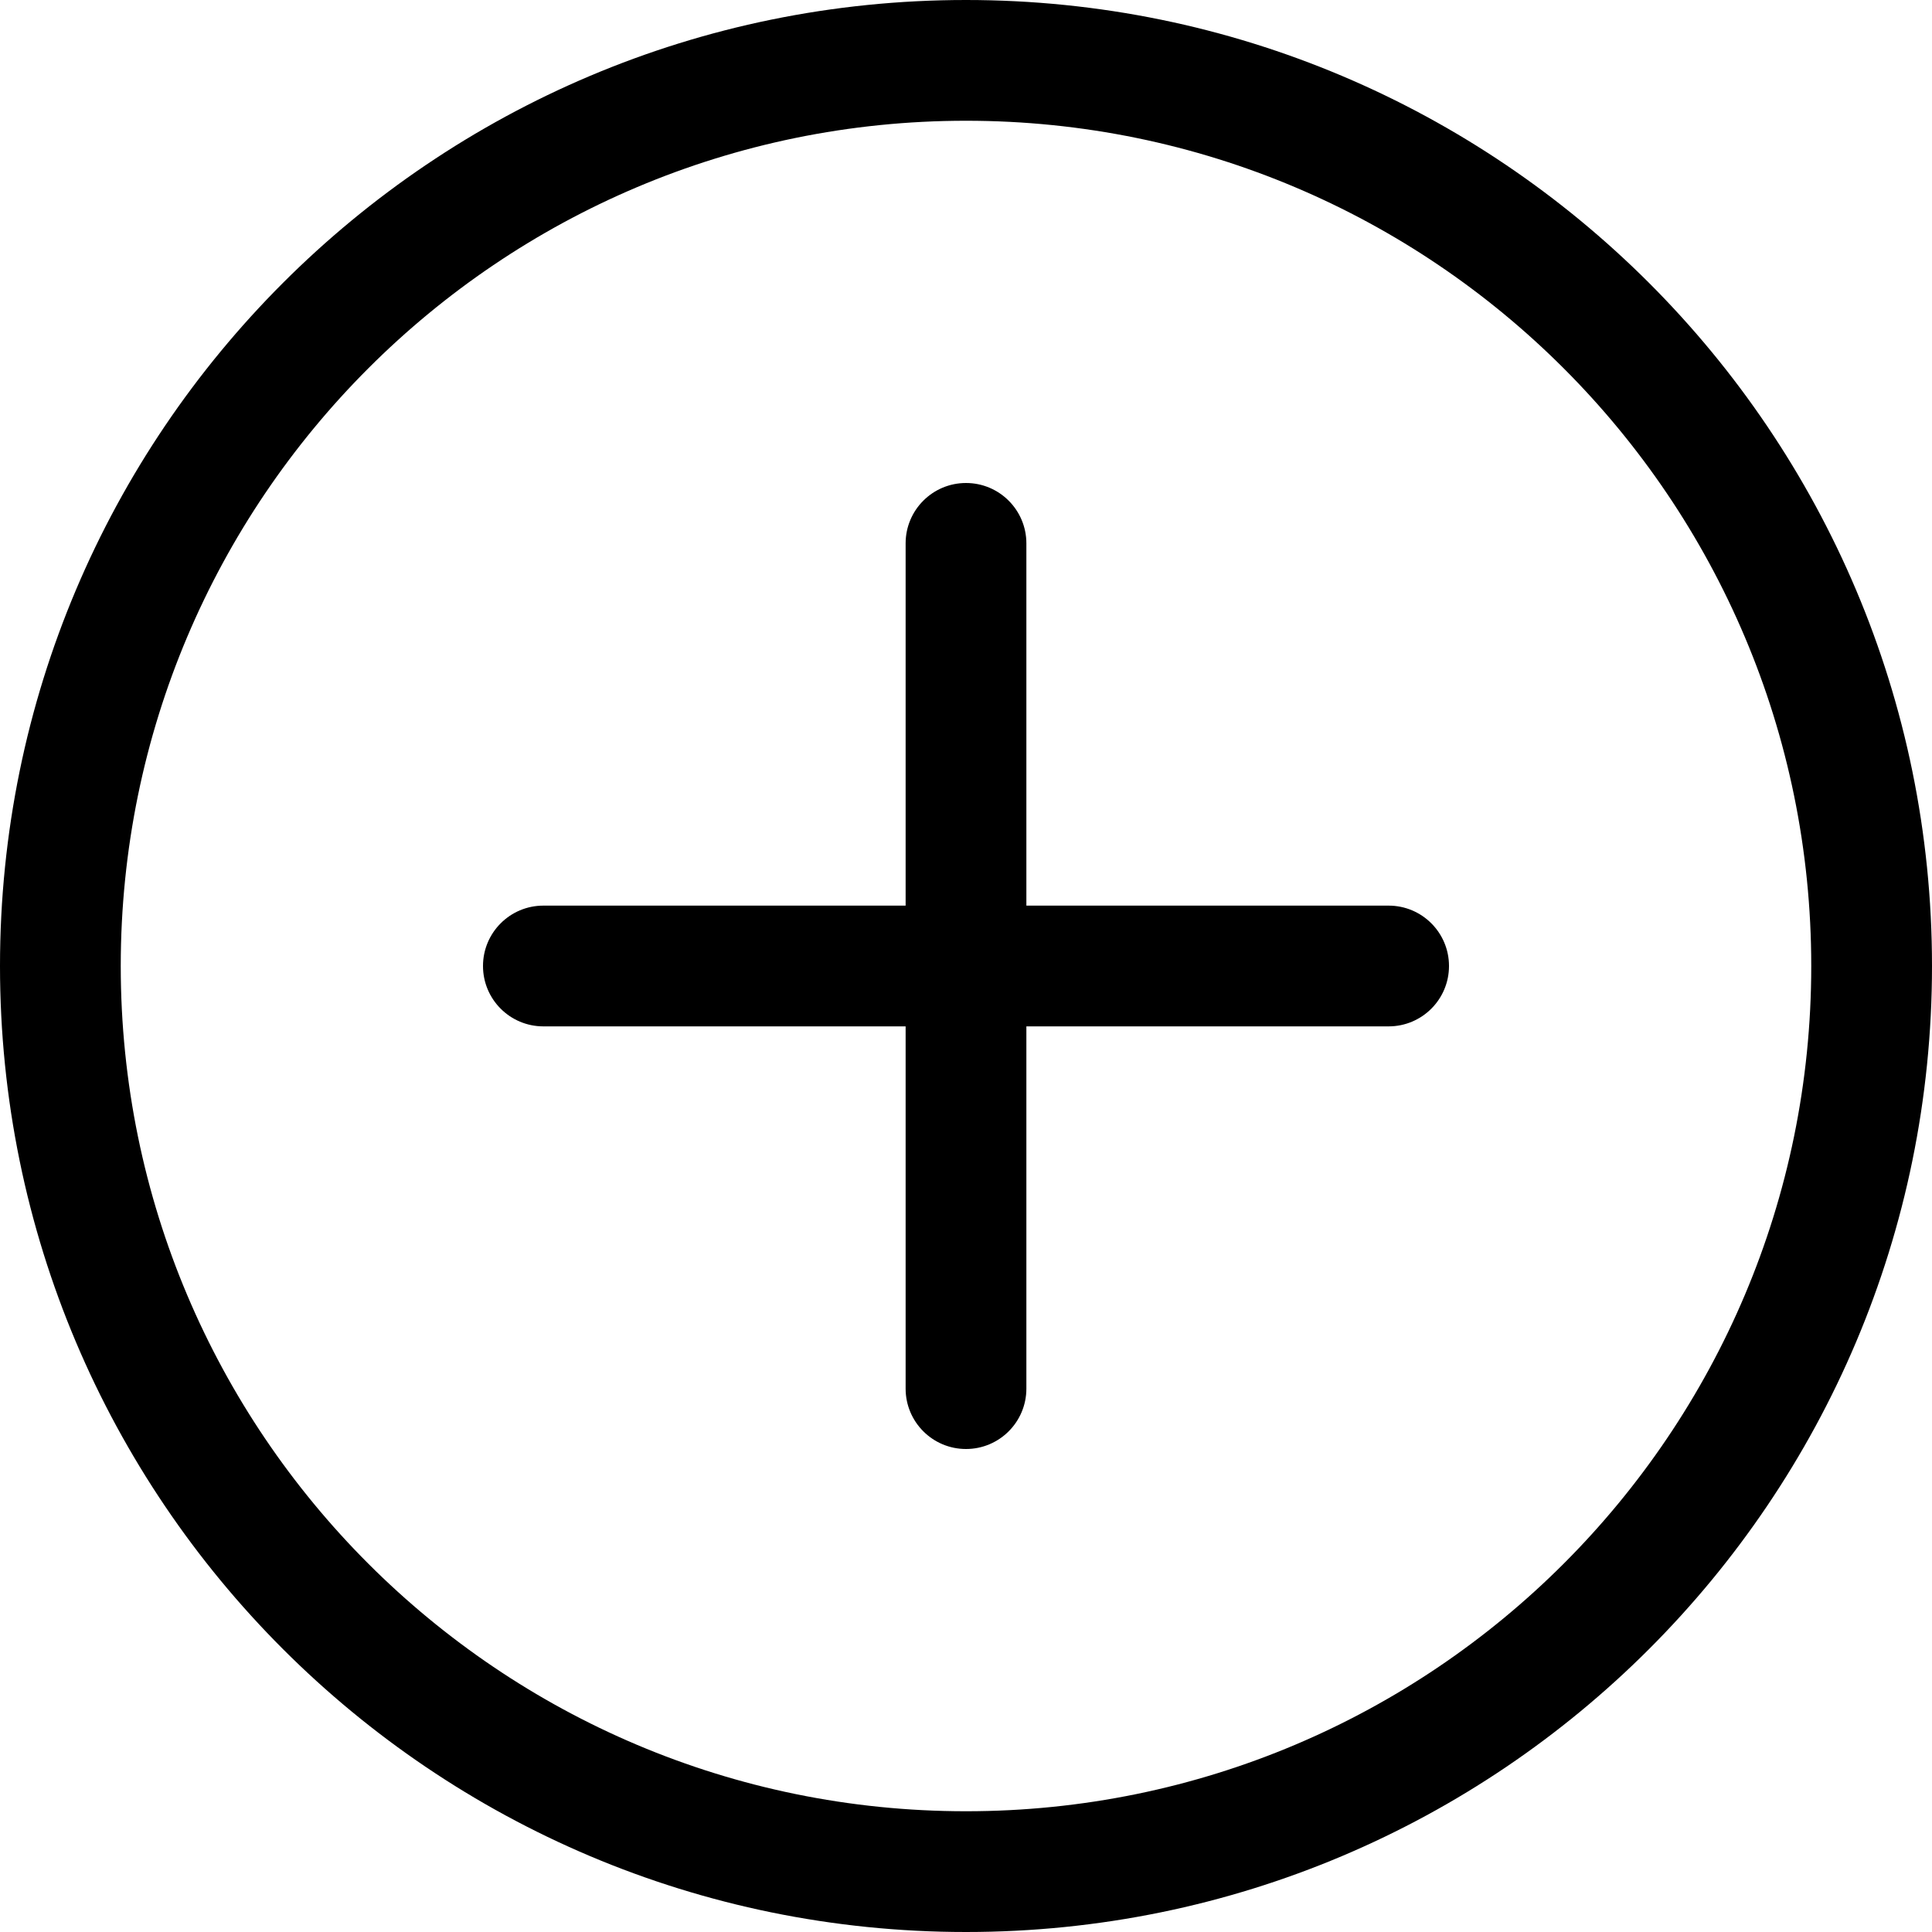
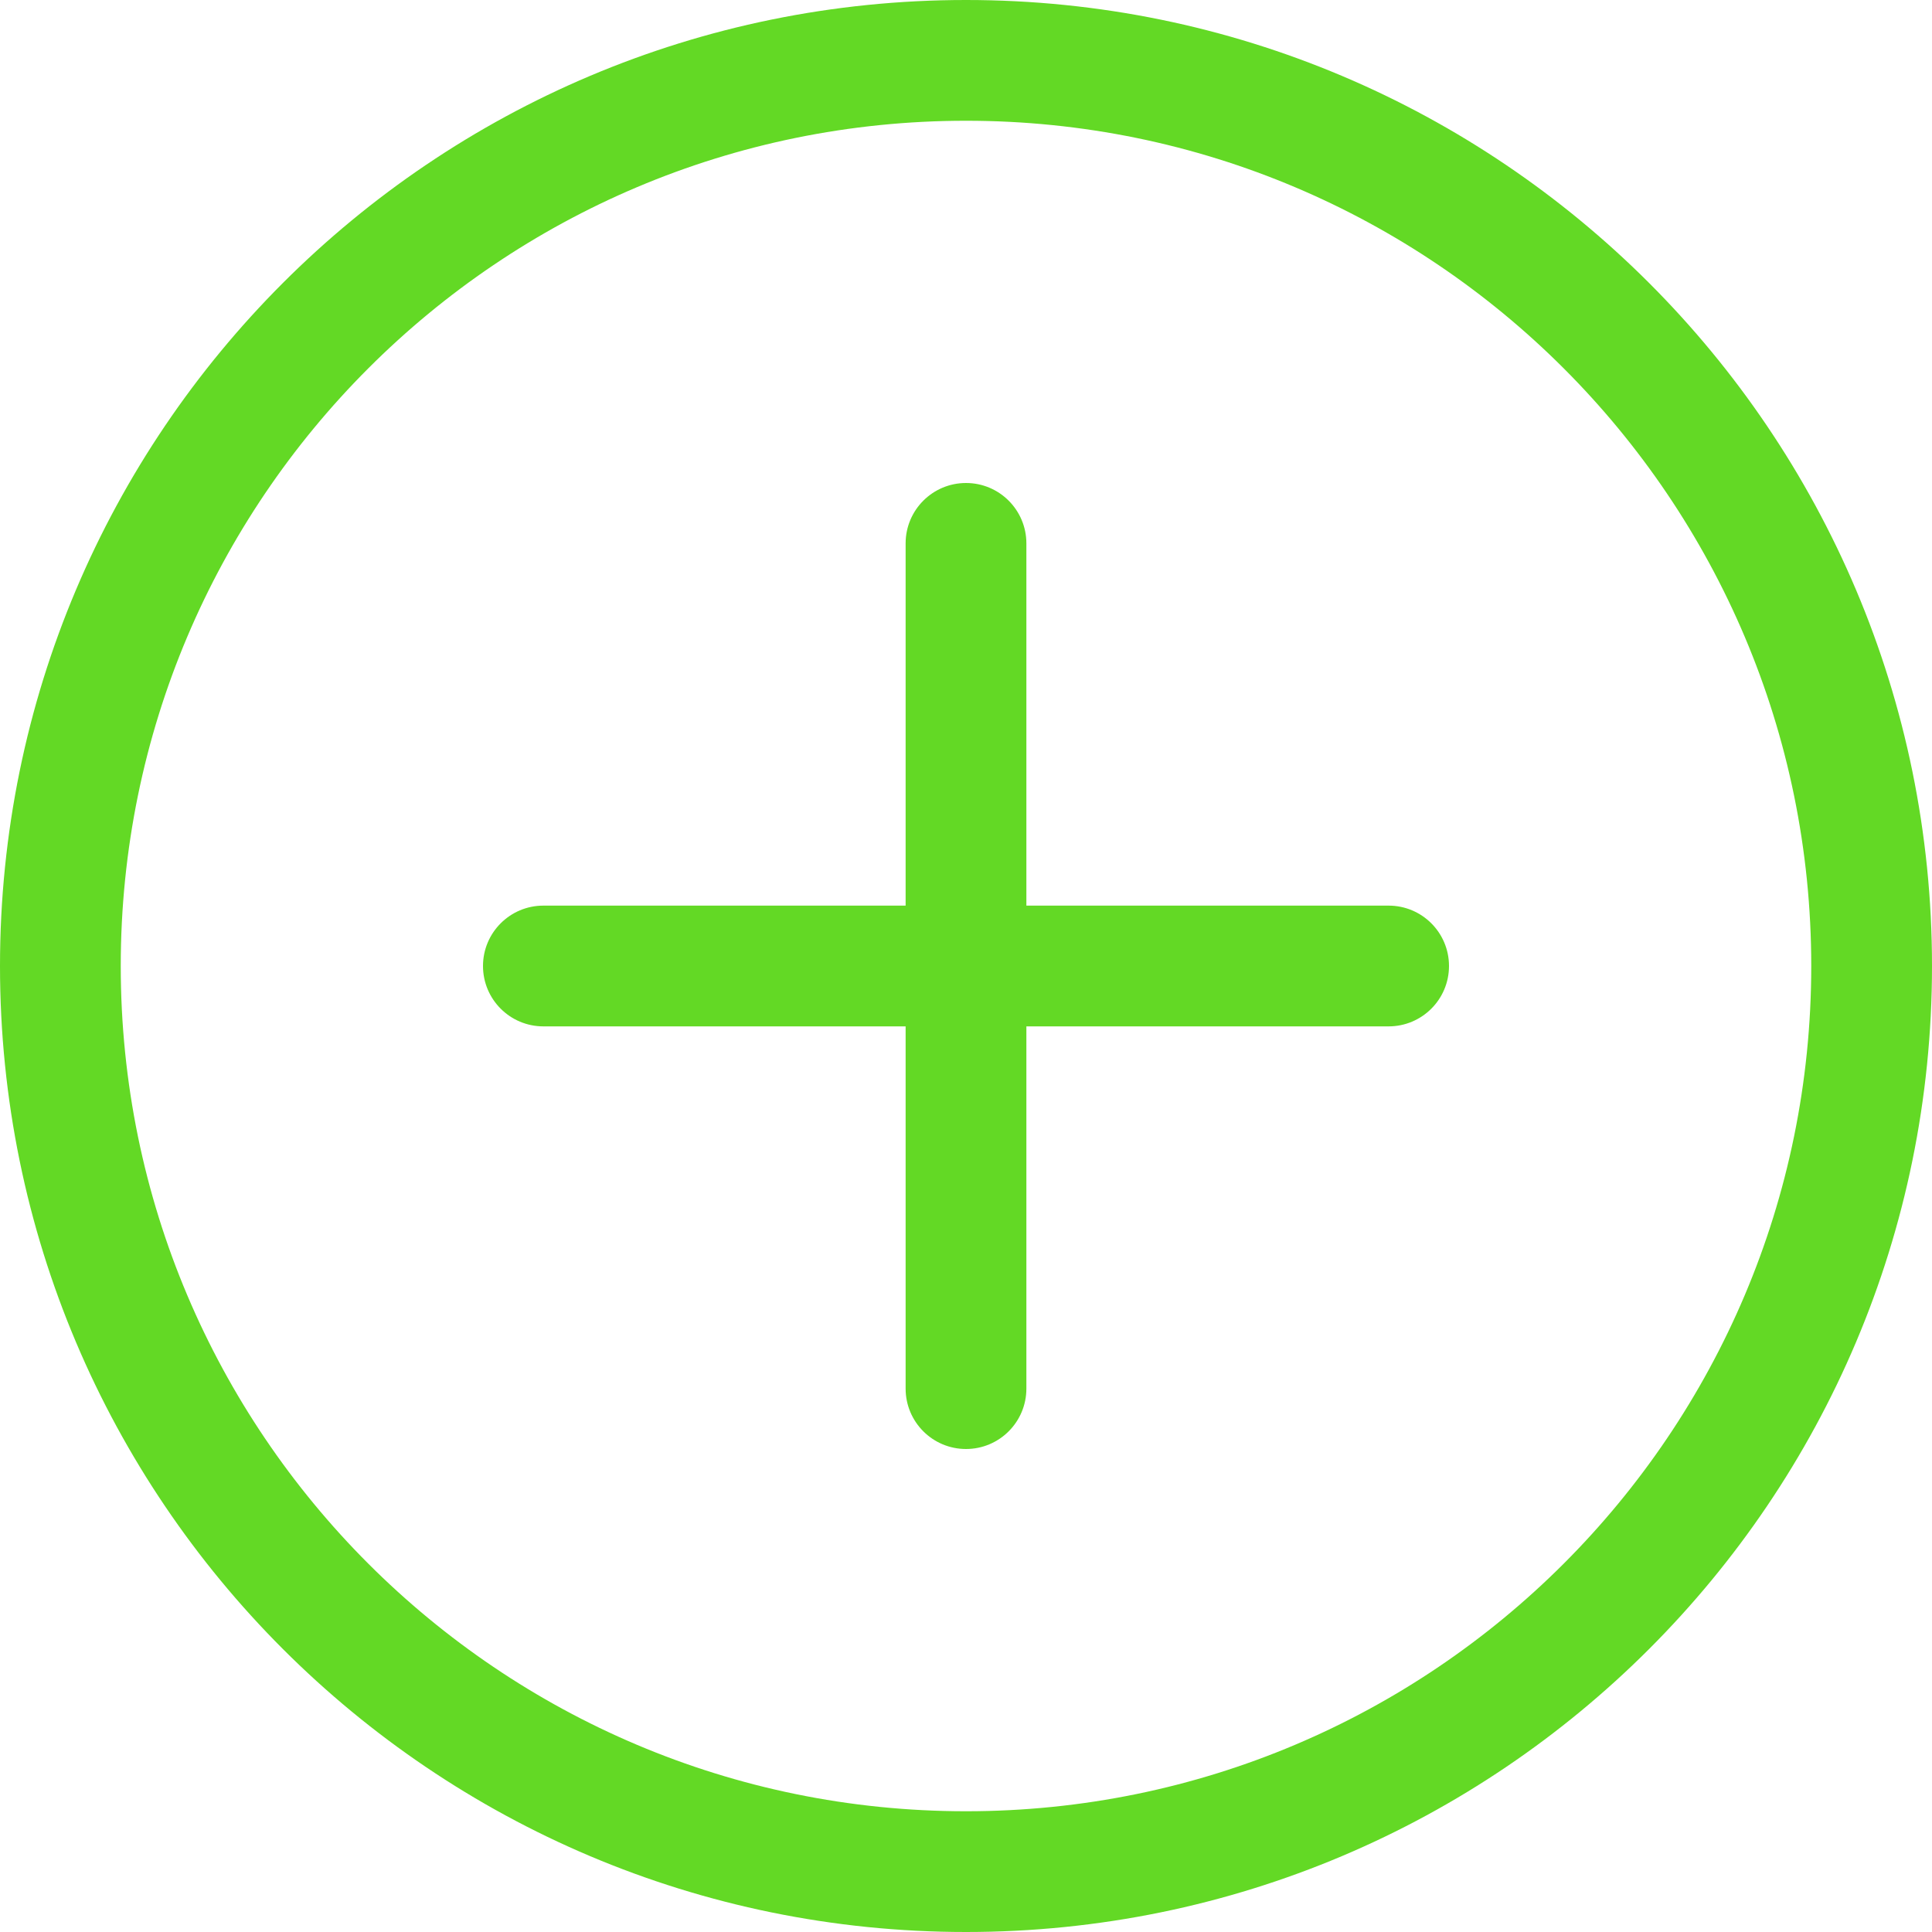
- <svg xmlns="http://www.w3.org/2000/svg" width="16" height="16" fill="currentColor" class="bi bi-plus-circle" viewBox="0 0 16 16">
+ <svg xmlns="http://www.w3.org/2000/svg" width="16" height="16" fill="#63d925" class="bi bi-plus-circle" viewBox="0 0 16 16">
  <path d="M8 15A7 7 0 1 1 8 1a7 7 0 0 1 0 14zm0 1A8 8 0 1 0 8 0a8 8 0 0 0 0 16z" />
  <path d="M8 4a.5.5 0 0 1 .5.5v3h3a.5.5 0 0 1 0 1h-3v3a.5.5 0 0 1-1 0v-3h-3a.5.5 0 0 1 0-1h3v-3A.5.5 0 0 1 8 4z" />
</svg>
